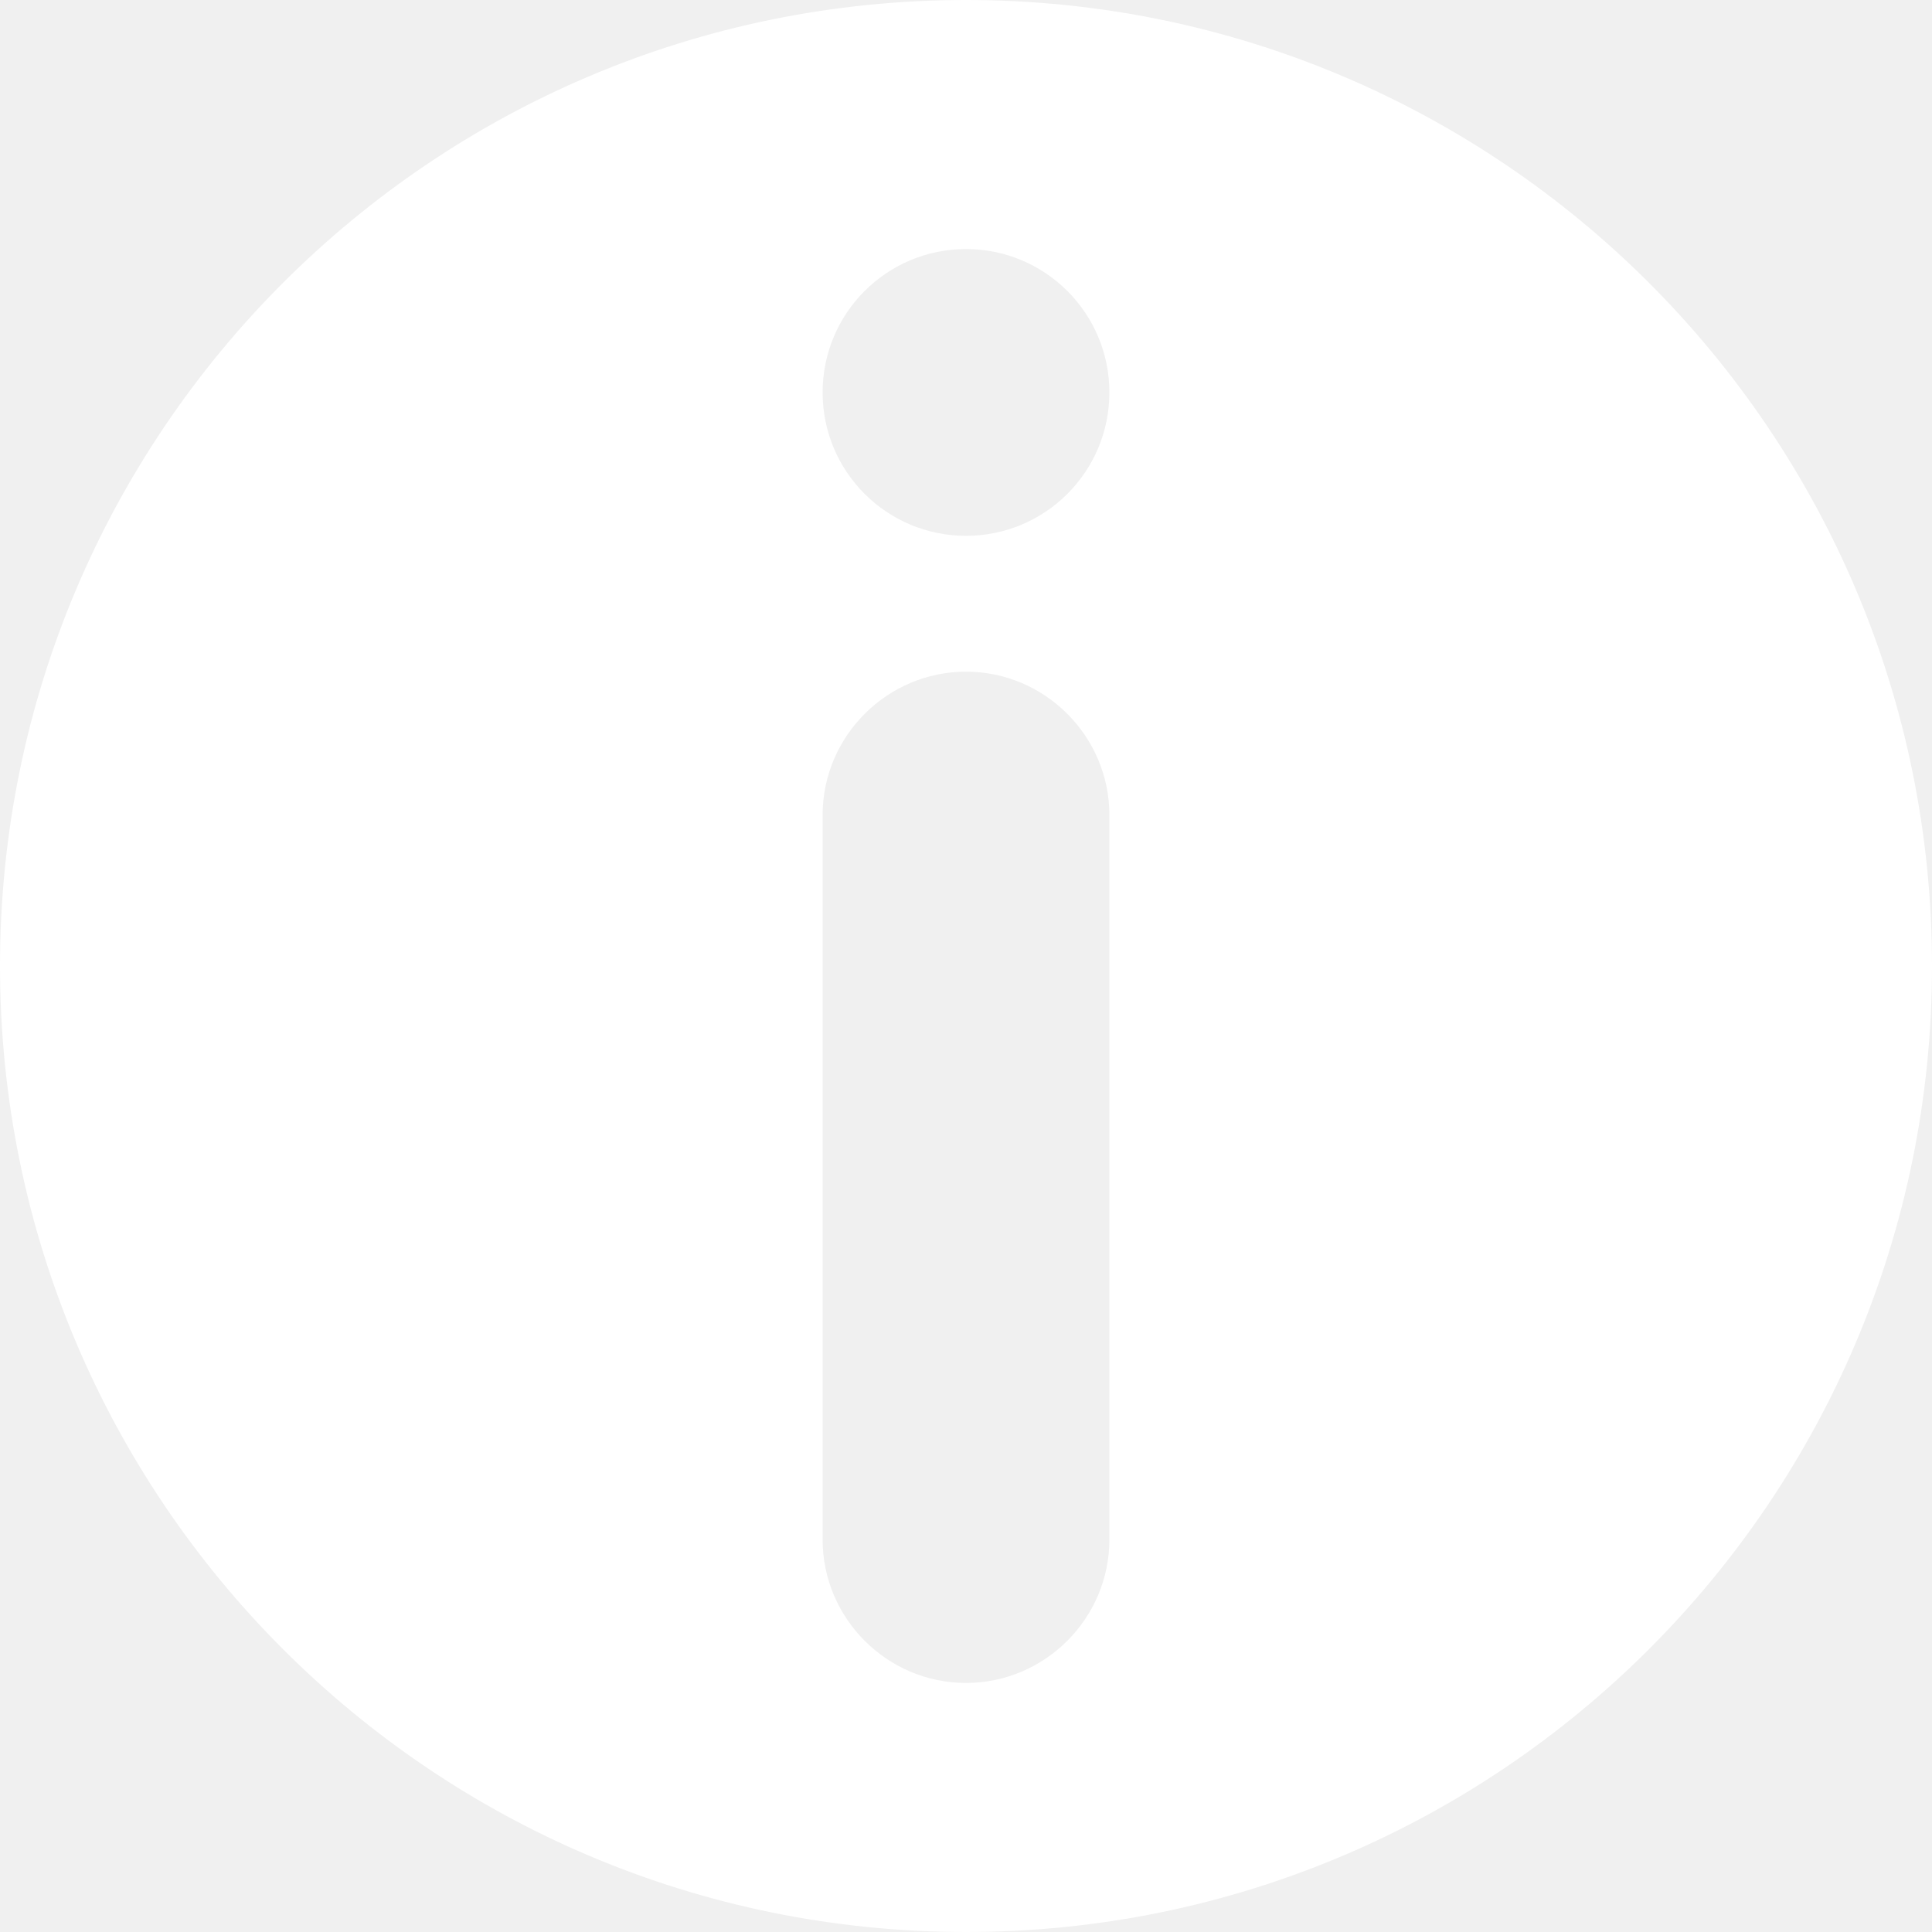
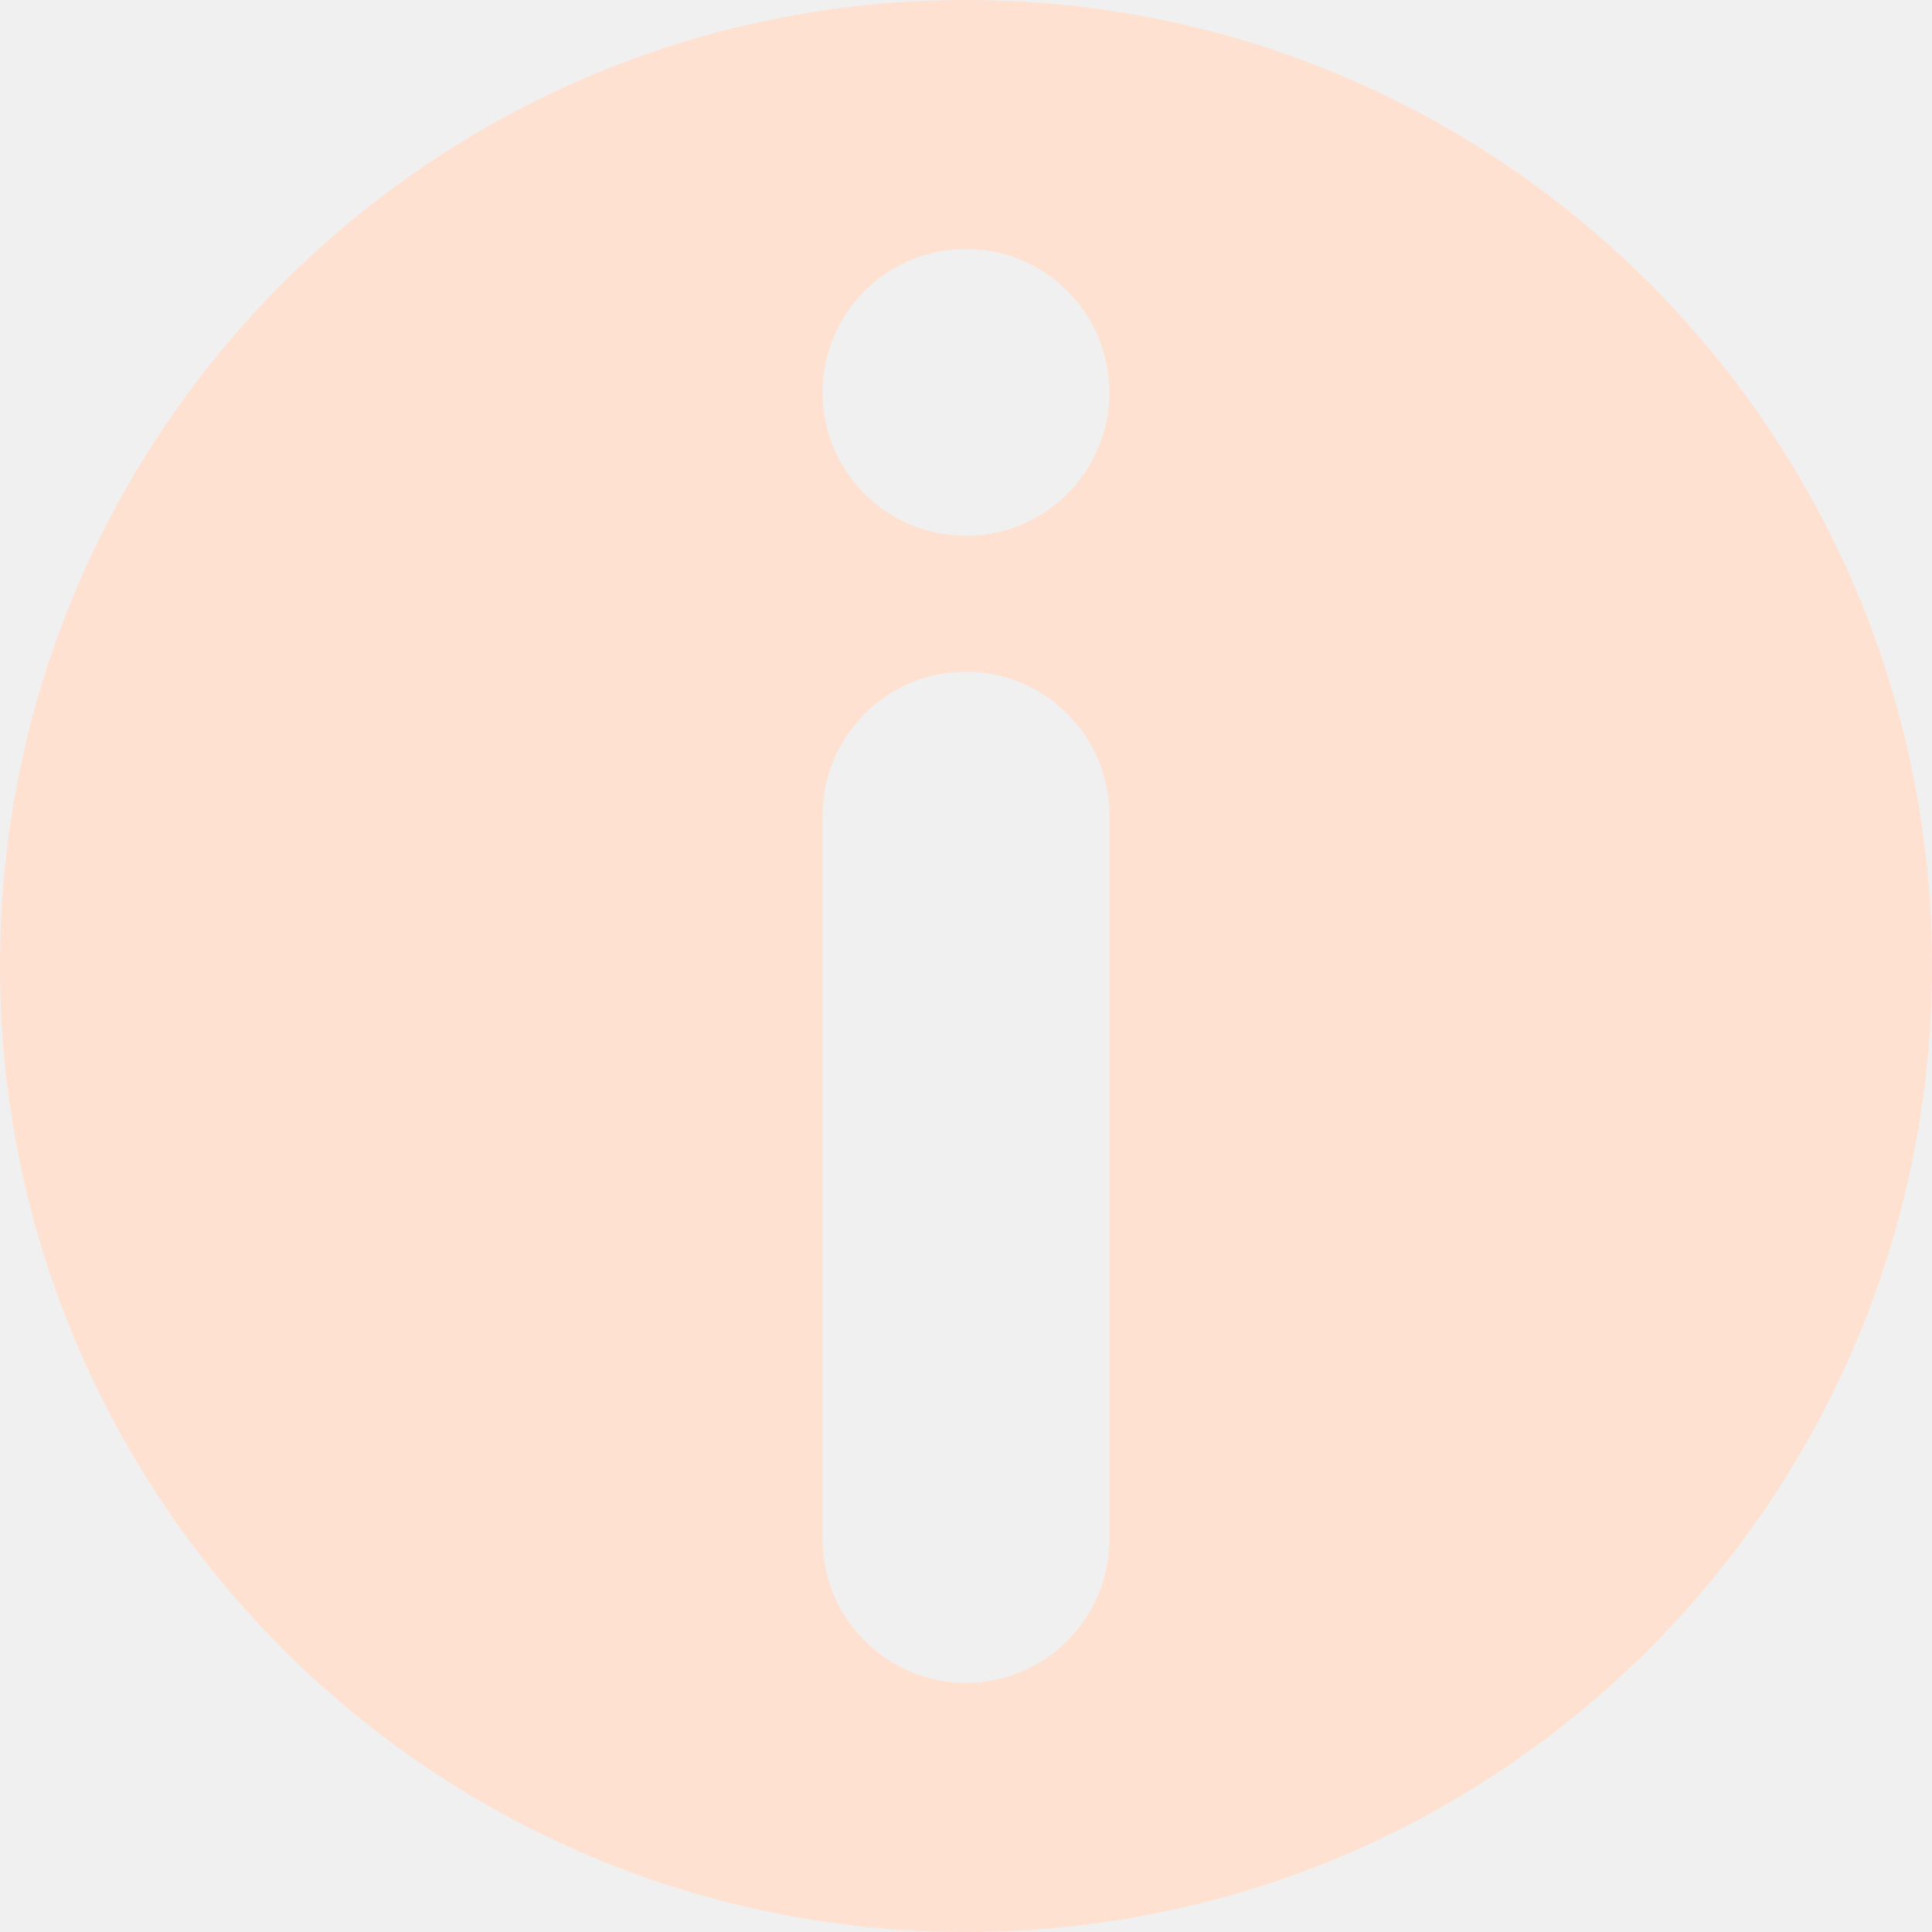
- <svg xmlns="http://www.w3.org/2000/svg" id="Layer_1" data-name="Layer 1" viewBox="0 0 128 128">
-   <defs>
-     <style>
-       .cls-1 {
-         fill: #fff;
-       }
-     </style>
-   </defs>
-   <path class="cls-1" d="M128,64c0,35.35-28.65,64-64,64S0,99.35,0,64,28.65,0,64,0s64,28.65,64,64ZM73.5,102v-48c0-5.22-4.27-9.5-9.5-9.5h0c-5.22,0-9.5,4.27-9.5,9.5v48c0,5.22,4.27,9.5,9.5,9.5h0c5.22,0,9.5-4.27,9.5-9.5ZM73.5,26c0-5.25-4.25-9.5-9.5-9.5s-9.5,4.25-9.5,9.5,4.25,9.5,9.5,9.5,9.5-4.25,9.5-9.5Z" />
+ <svg xmlns="http://www.w3.org/2000/svg" viewBox="0 0 128 128">
+   <path d="M128 64c0 35.35-28.65 64-64 64S0 99.35 0 64 28.65 0 64 0s64 28.65 64 64m-54.5 38V54c0-5.22-4.27-9.5-9.5-9.5-5.22 0-9.5 4.27-9.5 9.5v48c0 5.22 4.27 9.5 9.5 9.5 5.22 0 9.5-4.27 9.5-9.5m0-76c0-5.25-4.25-9.5-9.5-9.5s-9.5 4.25-9.5 9.5 4.25 9.5 9.5 9.5 9.5-4.25 9.5-9.5" style="fill:#ffe1d2" />
</svg>
